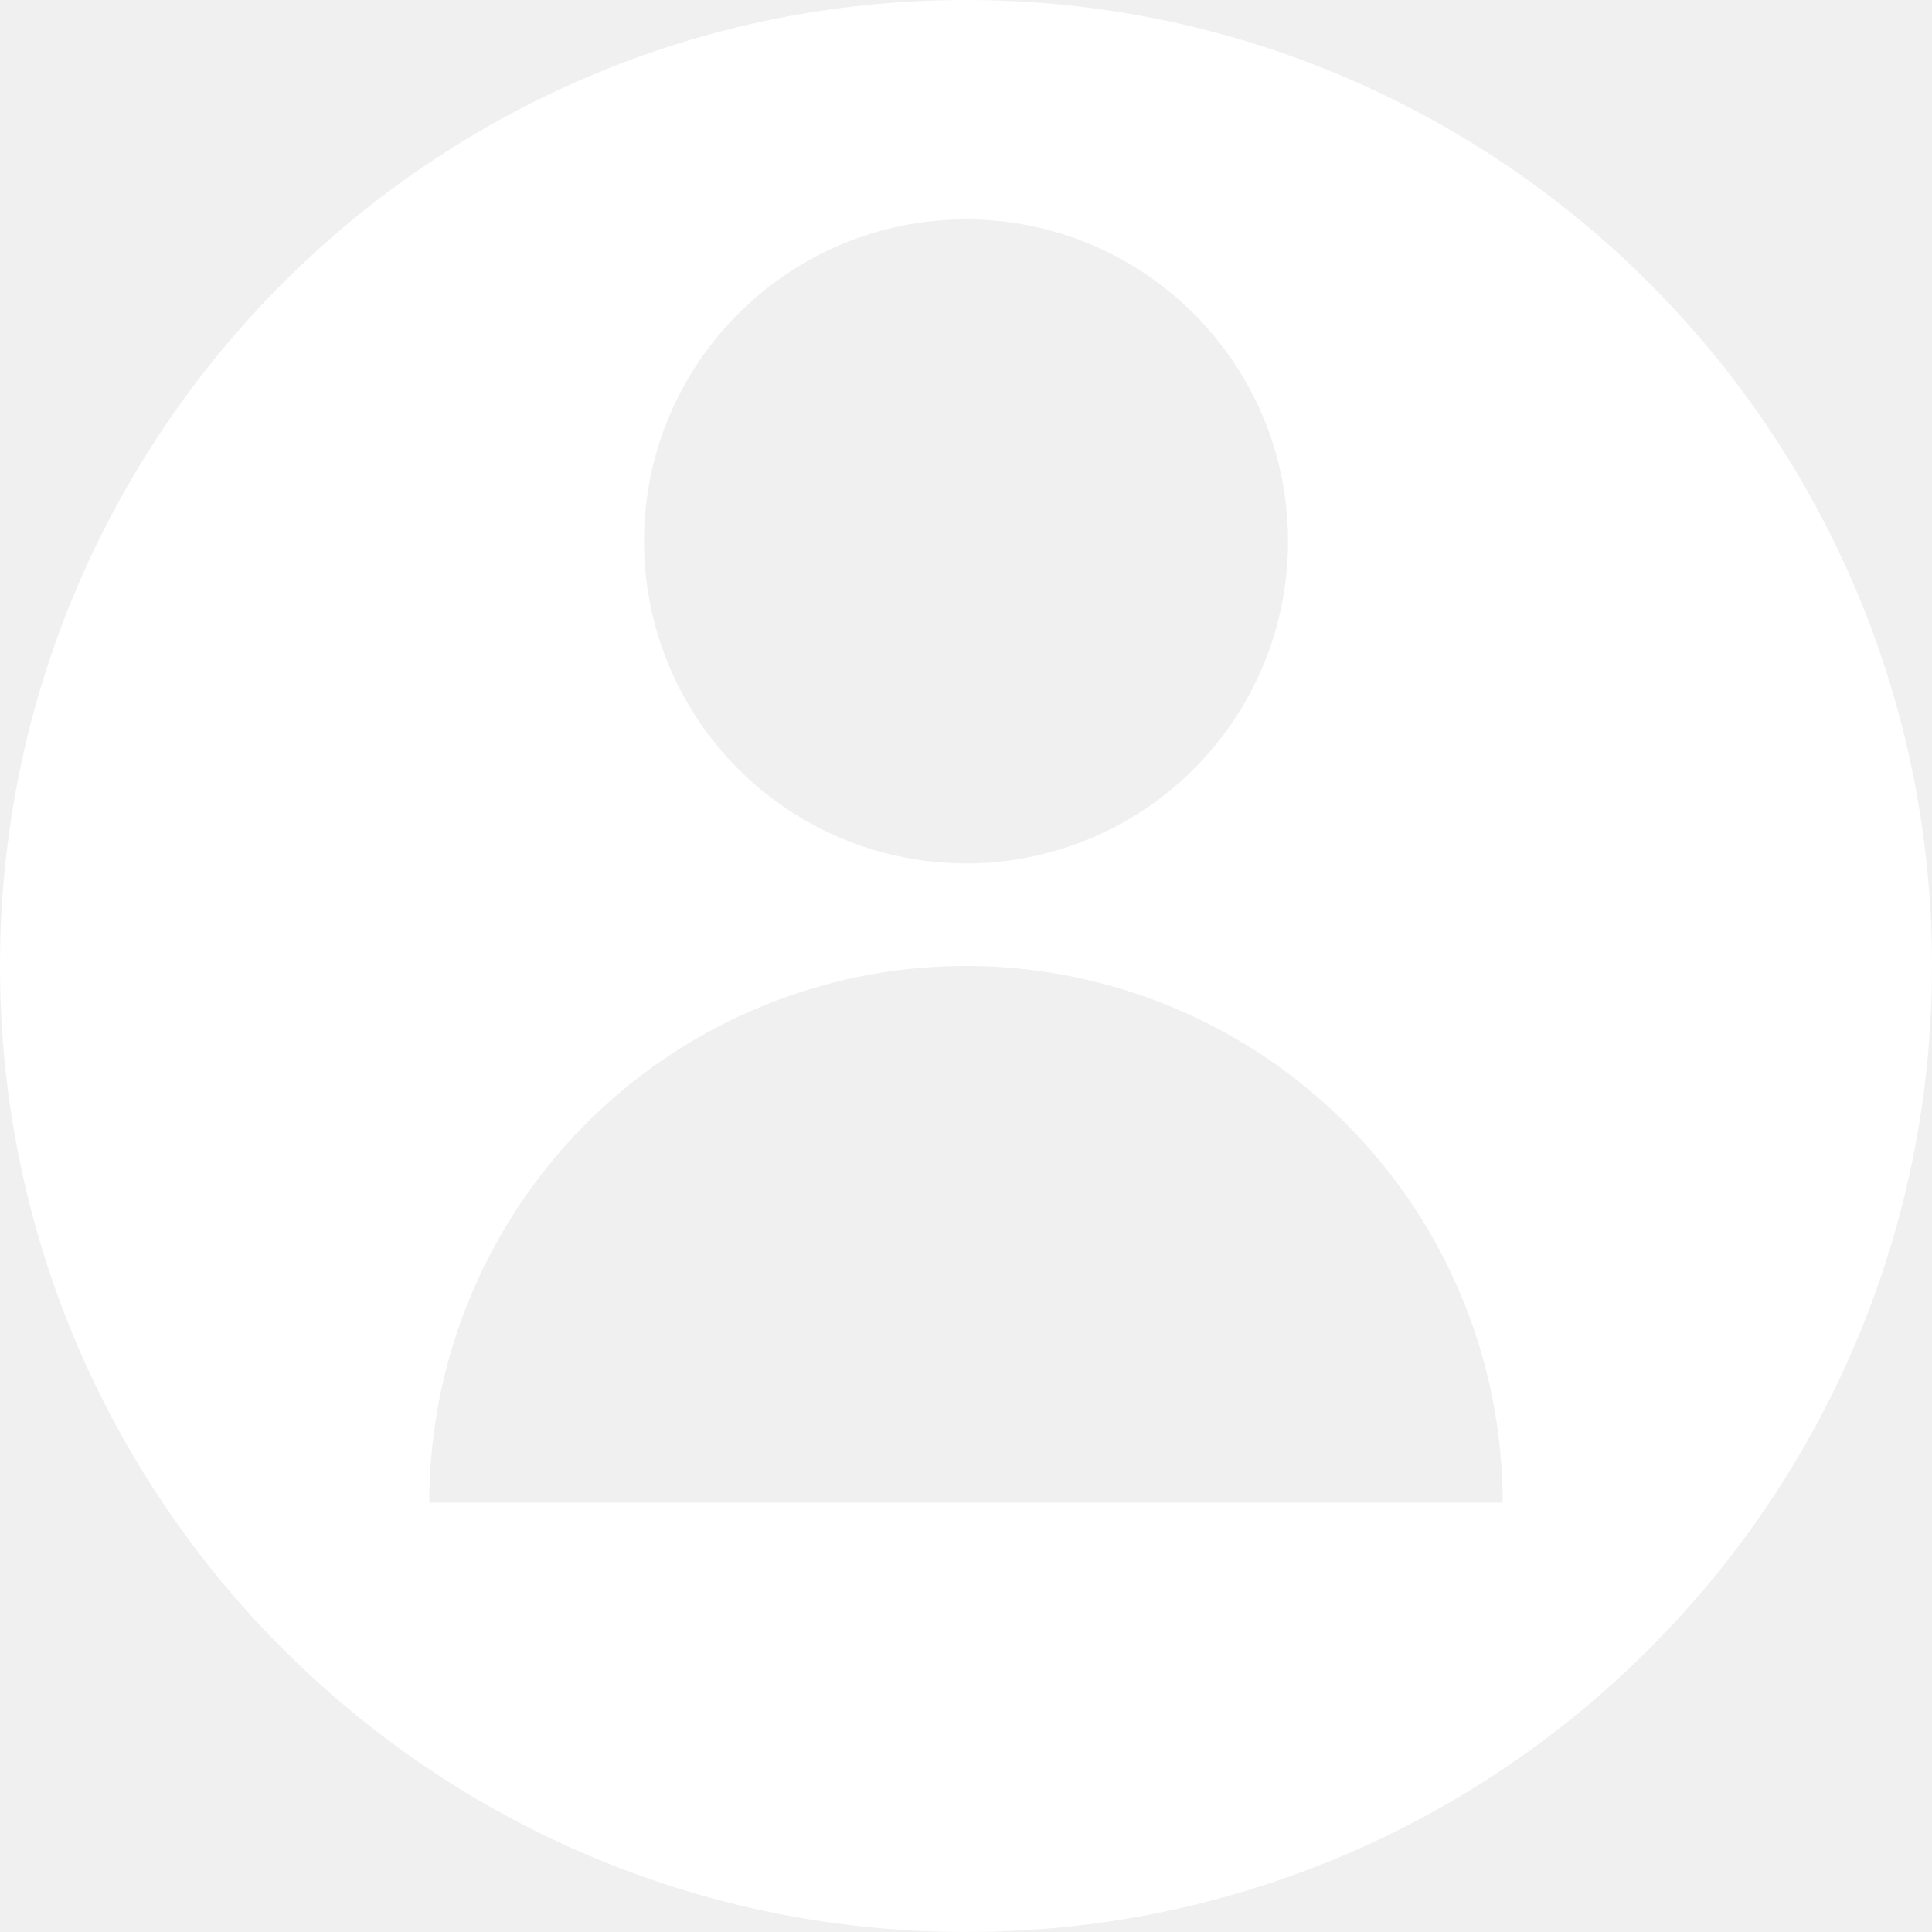
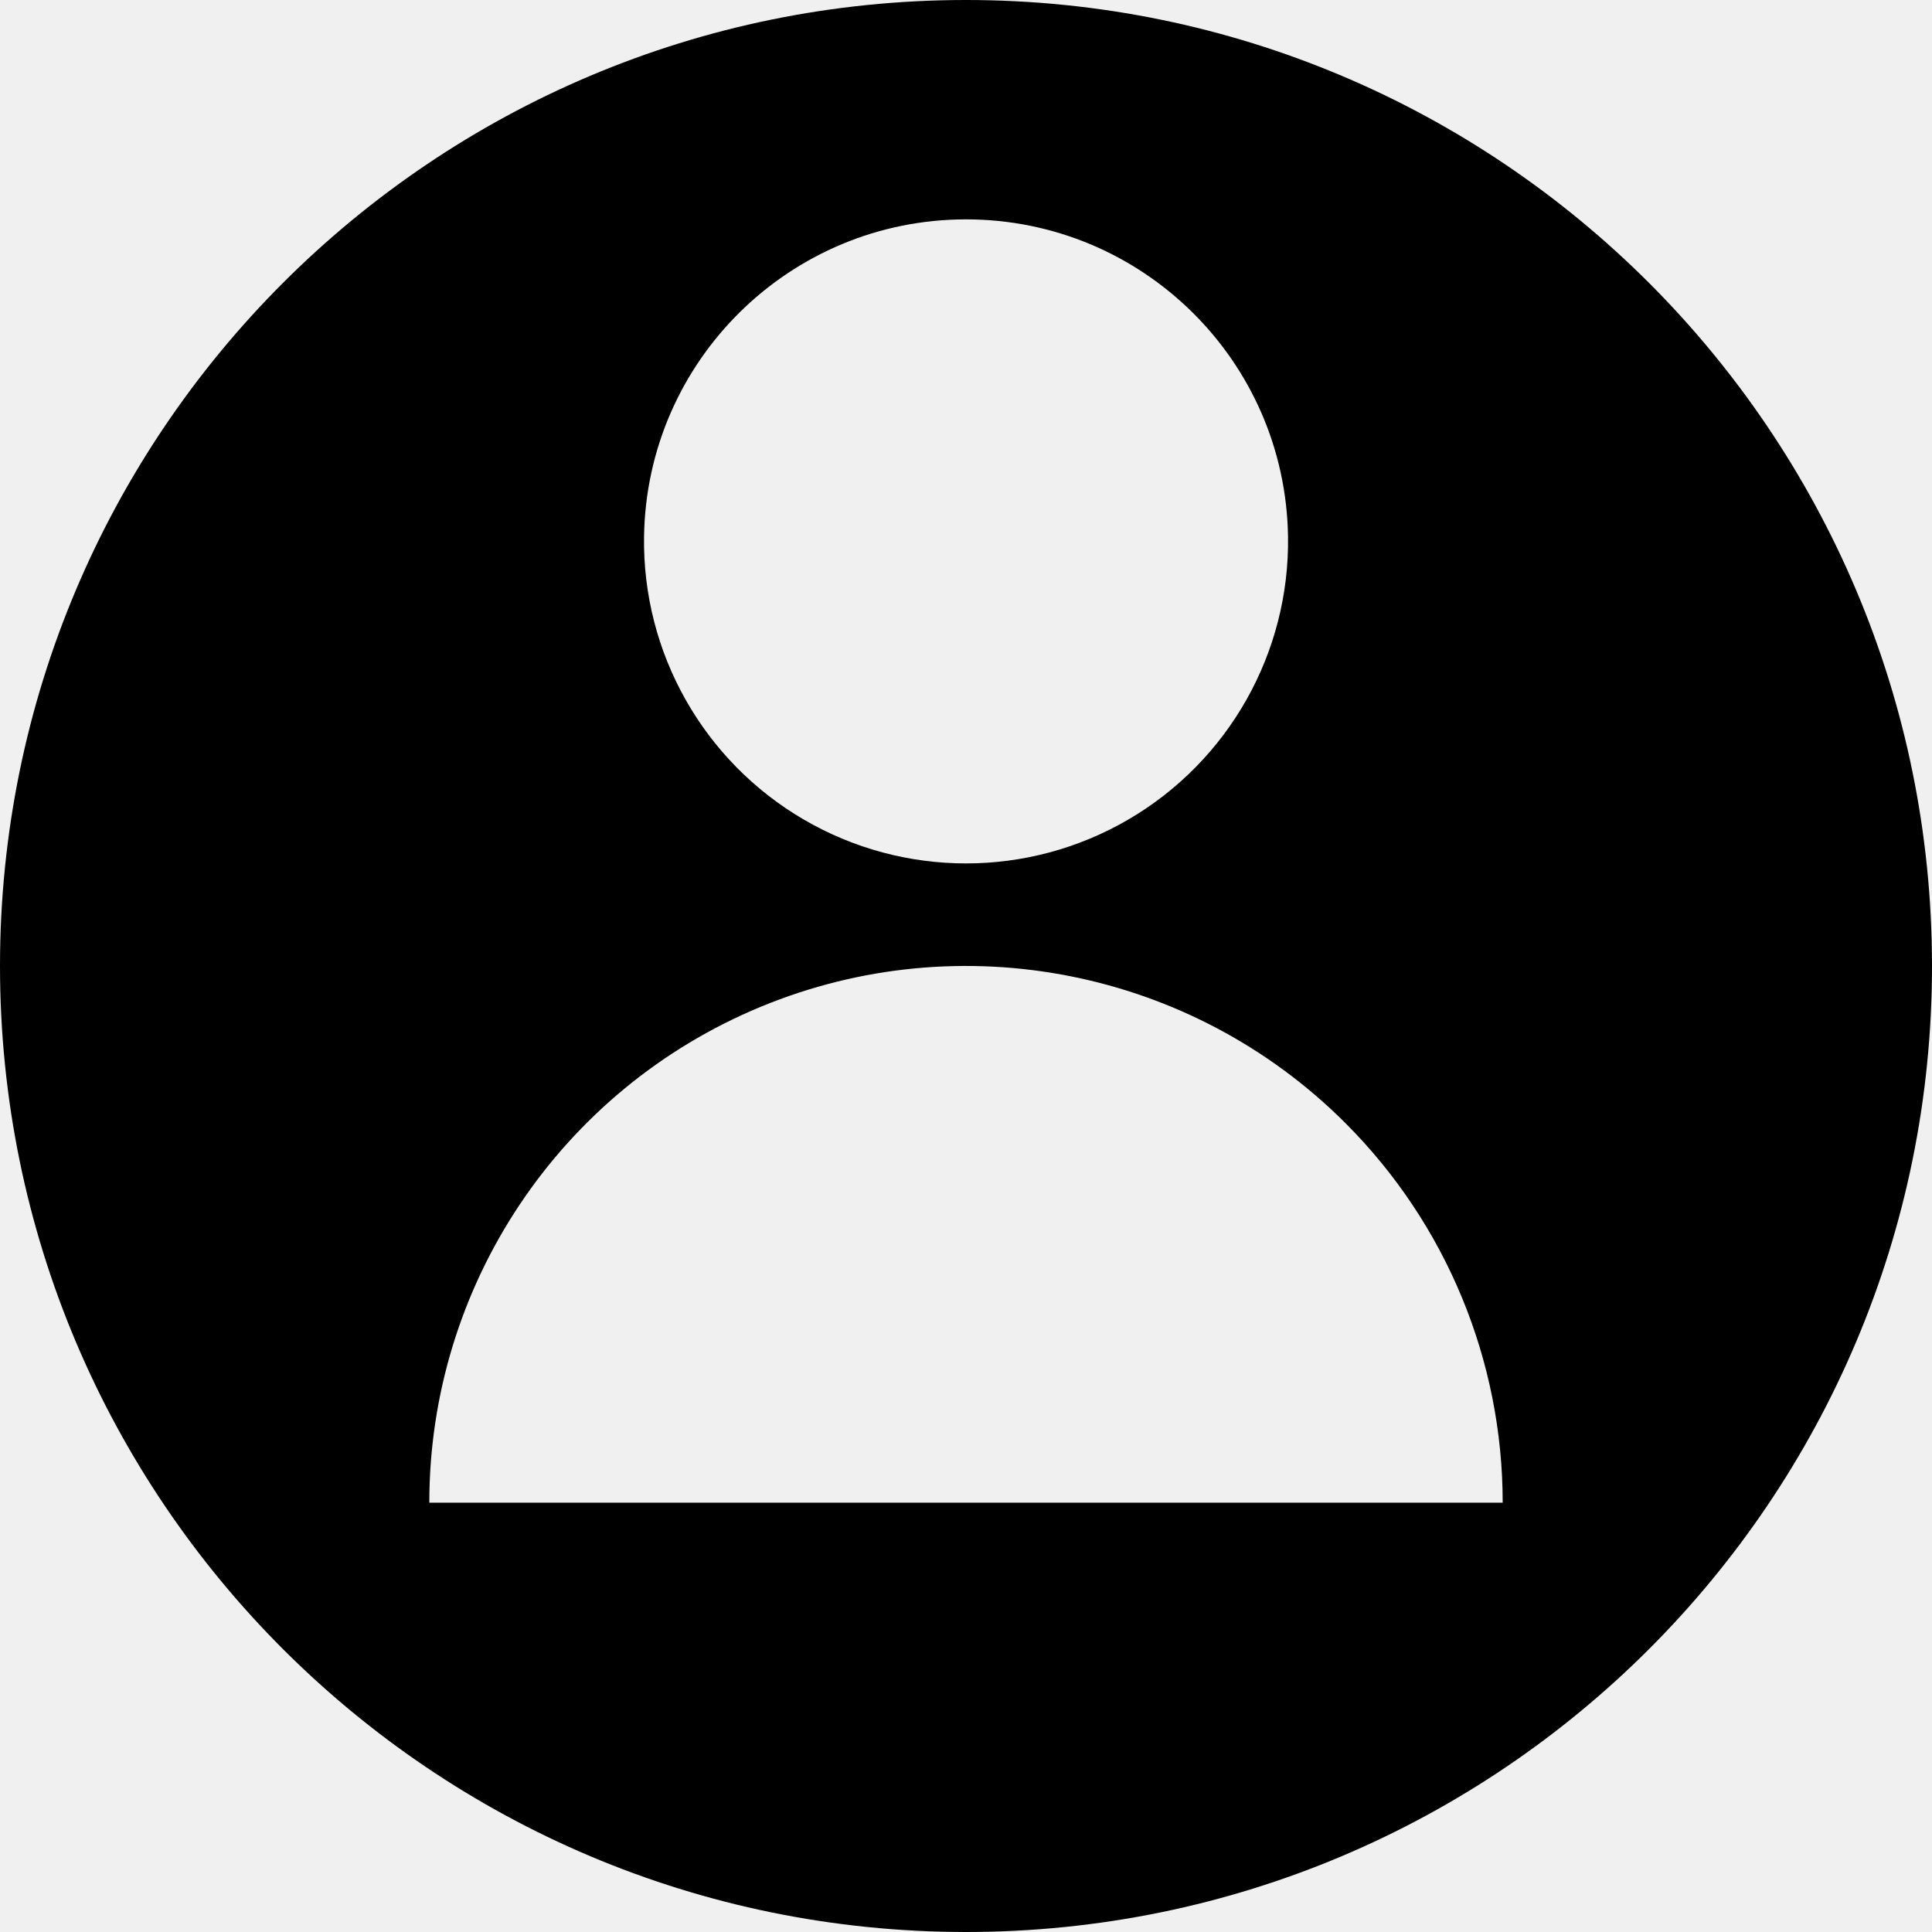
- <svg xmlns="http://www.w3.org/2000/svg" width="28" height="28" fill="none">
-   <path fill-rule="evenodd" clip-rule="evenodd" d="M28 14c0 7.732-6.268 14-14 14S0 21.732 0 14 6.268 0 14 0s14 6.268 14 14zm-9.333-6.222a4.667 4.667 0 11-9.333 0 4.667 4.667 0 019.333 0zm.833 8.5a7.778 7.778 0 012.278 5.5H6.222a7.778 7.778 0 0113.278-5.5z" fill="#fff" />
+ <svg xmlns="http://www.w3.org/2000/svg" width="28" height="28">
+   <path fill-rule="evenodd" clip-rule="evenodd" d="M28 14c0 7.732-6.268 14-14 14S0 21.732 0 14 6.268 0 14 0s14 6.268 14 14zm-9.333-6.222a4.667 4.667 0 11-9.333 0 4.667 4.667 0 019.333 0zm.833 8.5a7.778 7.778 0 012.278 5.5H6.222a7.778 7.778 0 0113.278-5.5z" />
</svg>
